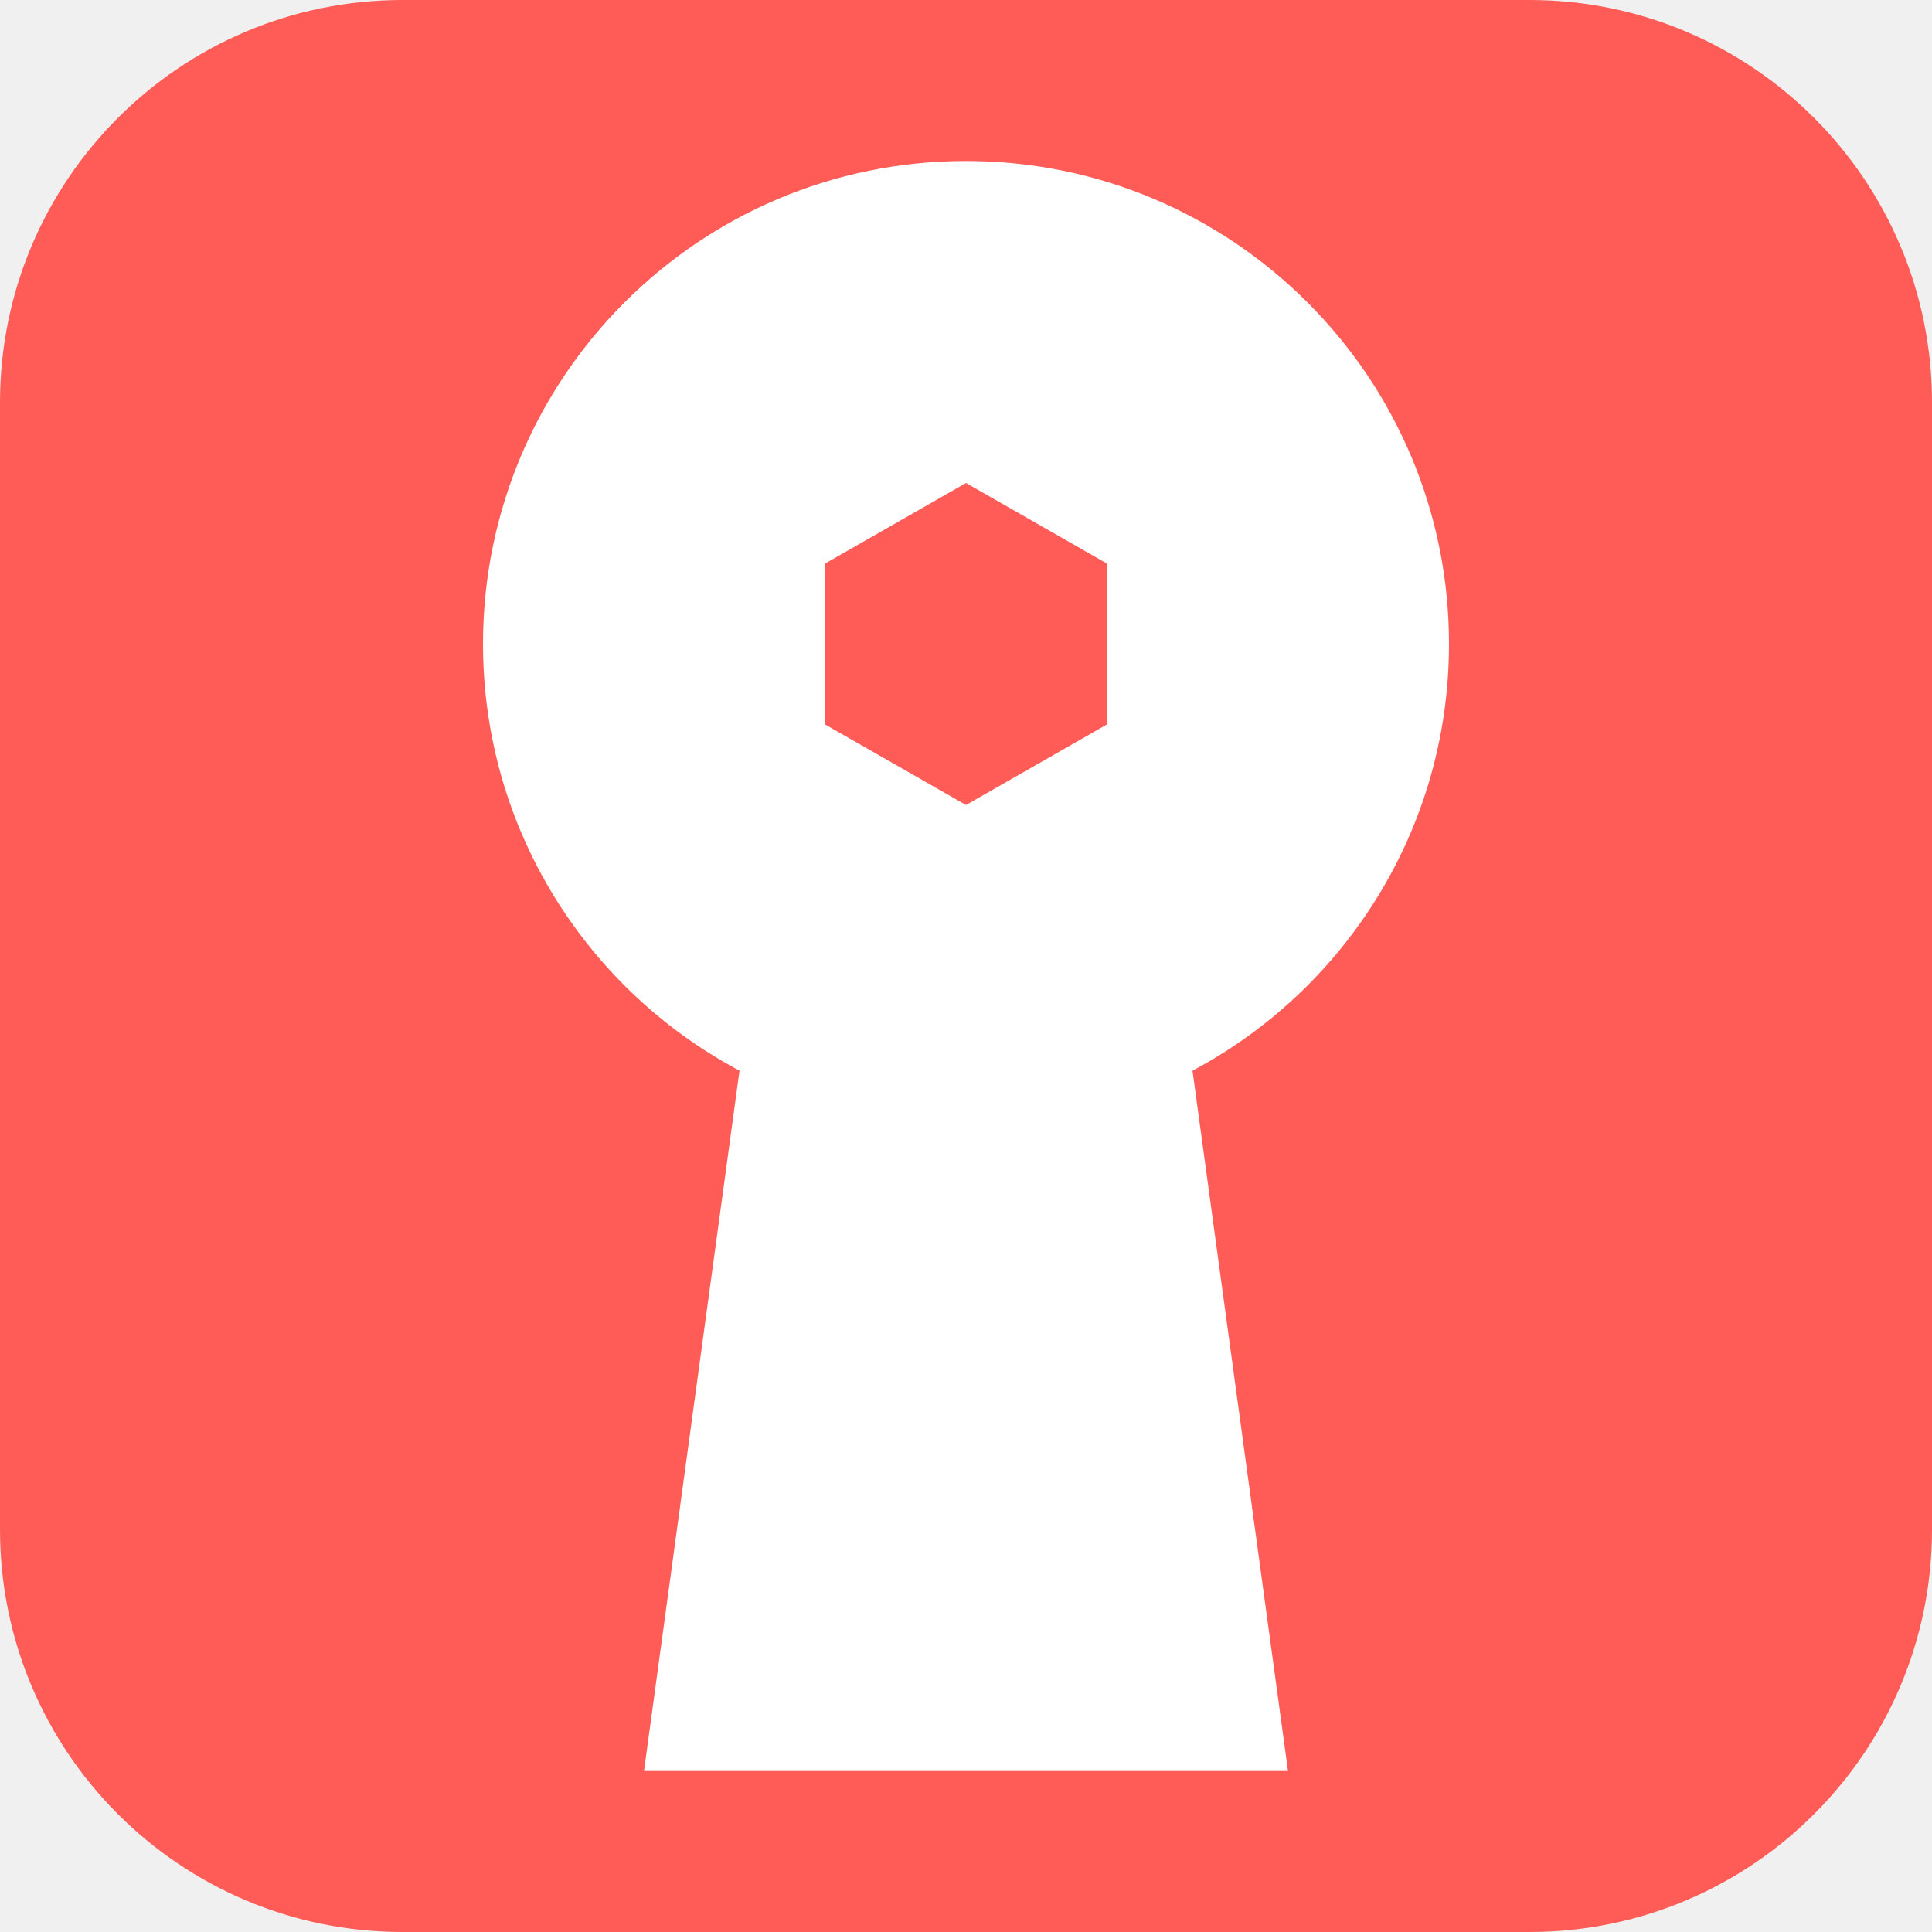
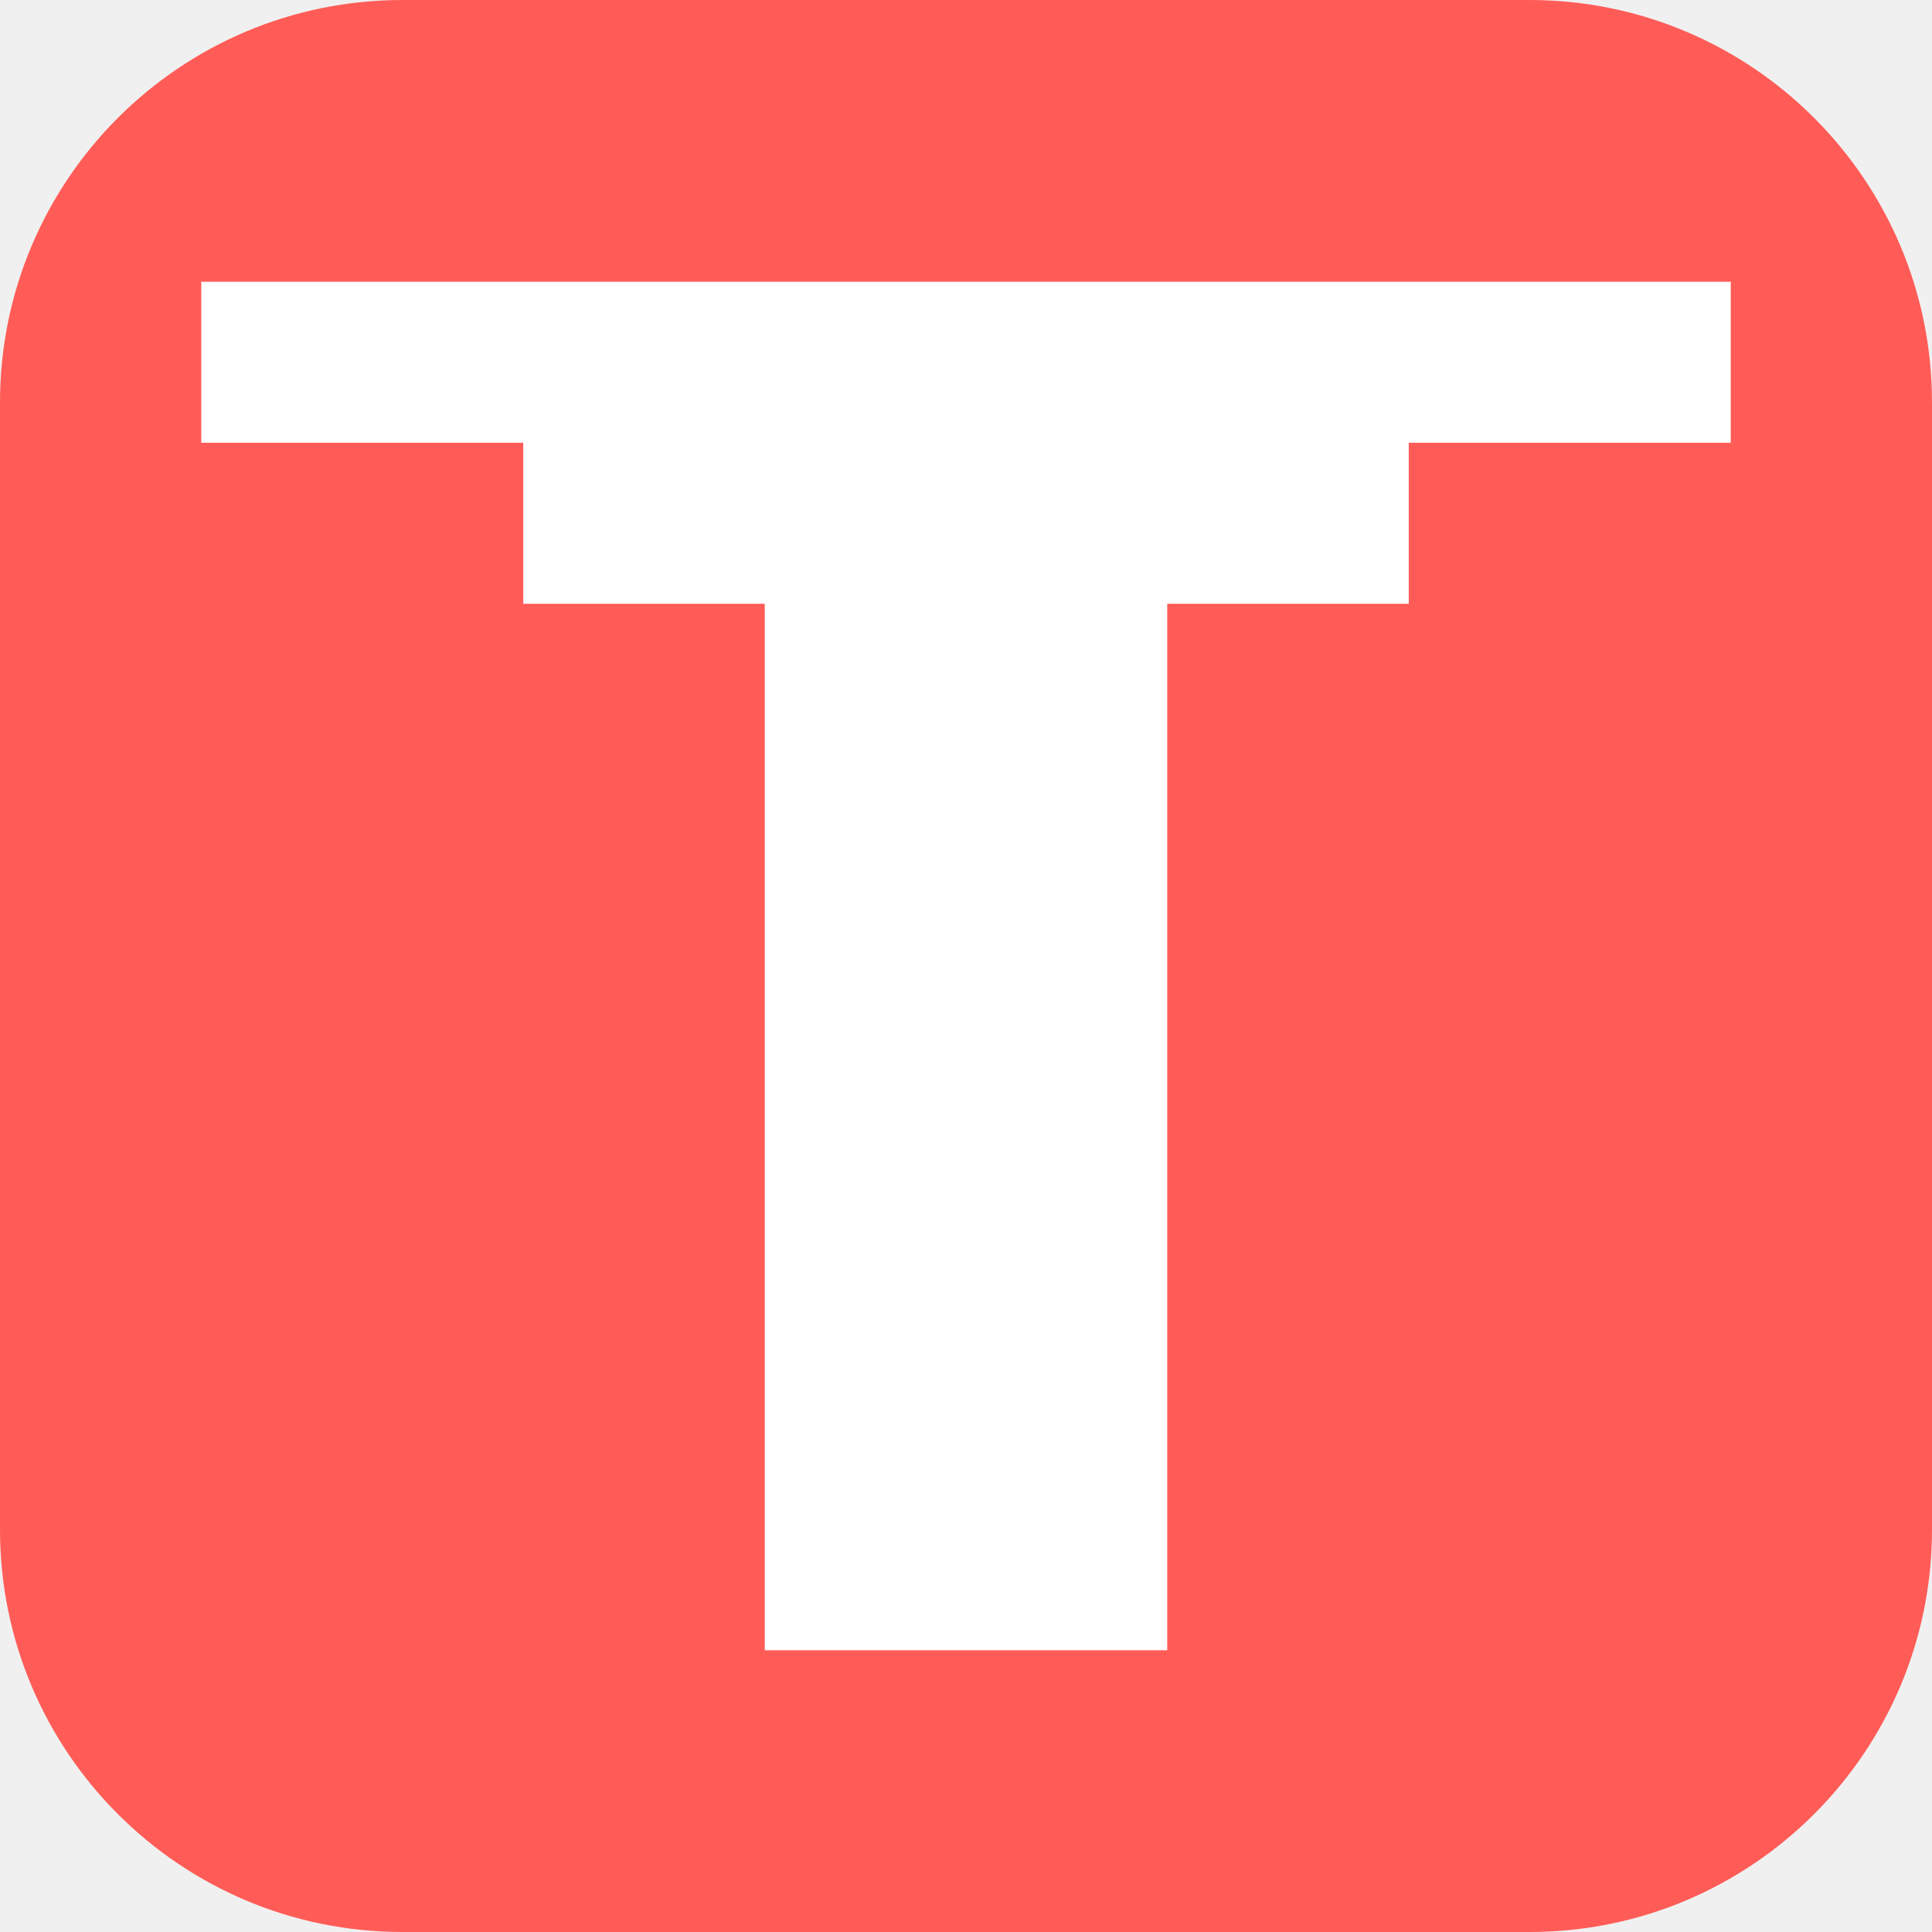
<svg xmlns="http://www.w3.org/2000/svg" viewBox="0 0 48 48" fill="none">
  <rect width="48" height="48" rx="10" fill="#ff5c57" />
-   <circle cx="24" cy="16" r="12" fill="white" />
-   <polygon points="27.5,14 24,12 20.5,14 20.5,18 24,20 27.5,18" fill="#ff5c57" />
-   <path d="M19 22 L29 22 L32 44 L16 44 Z" fill="white" />
+   <path d="M5 7 L43 7 L43 11 L35 11 L35 15 L29 15 L29 41 L19 41 L19 15 L13 15 L13 11 L5 11 Z" fill="white" />
</svg>
